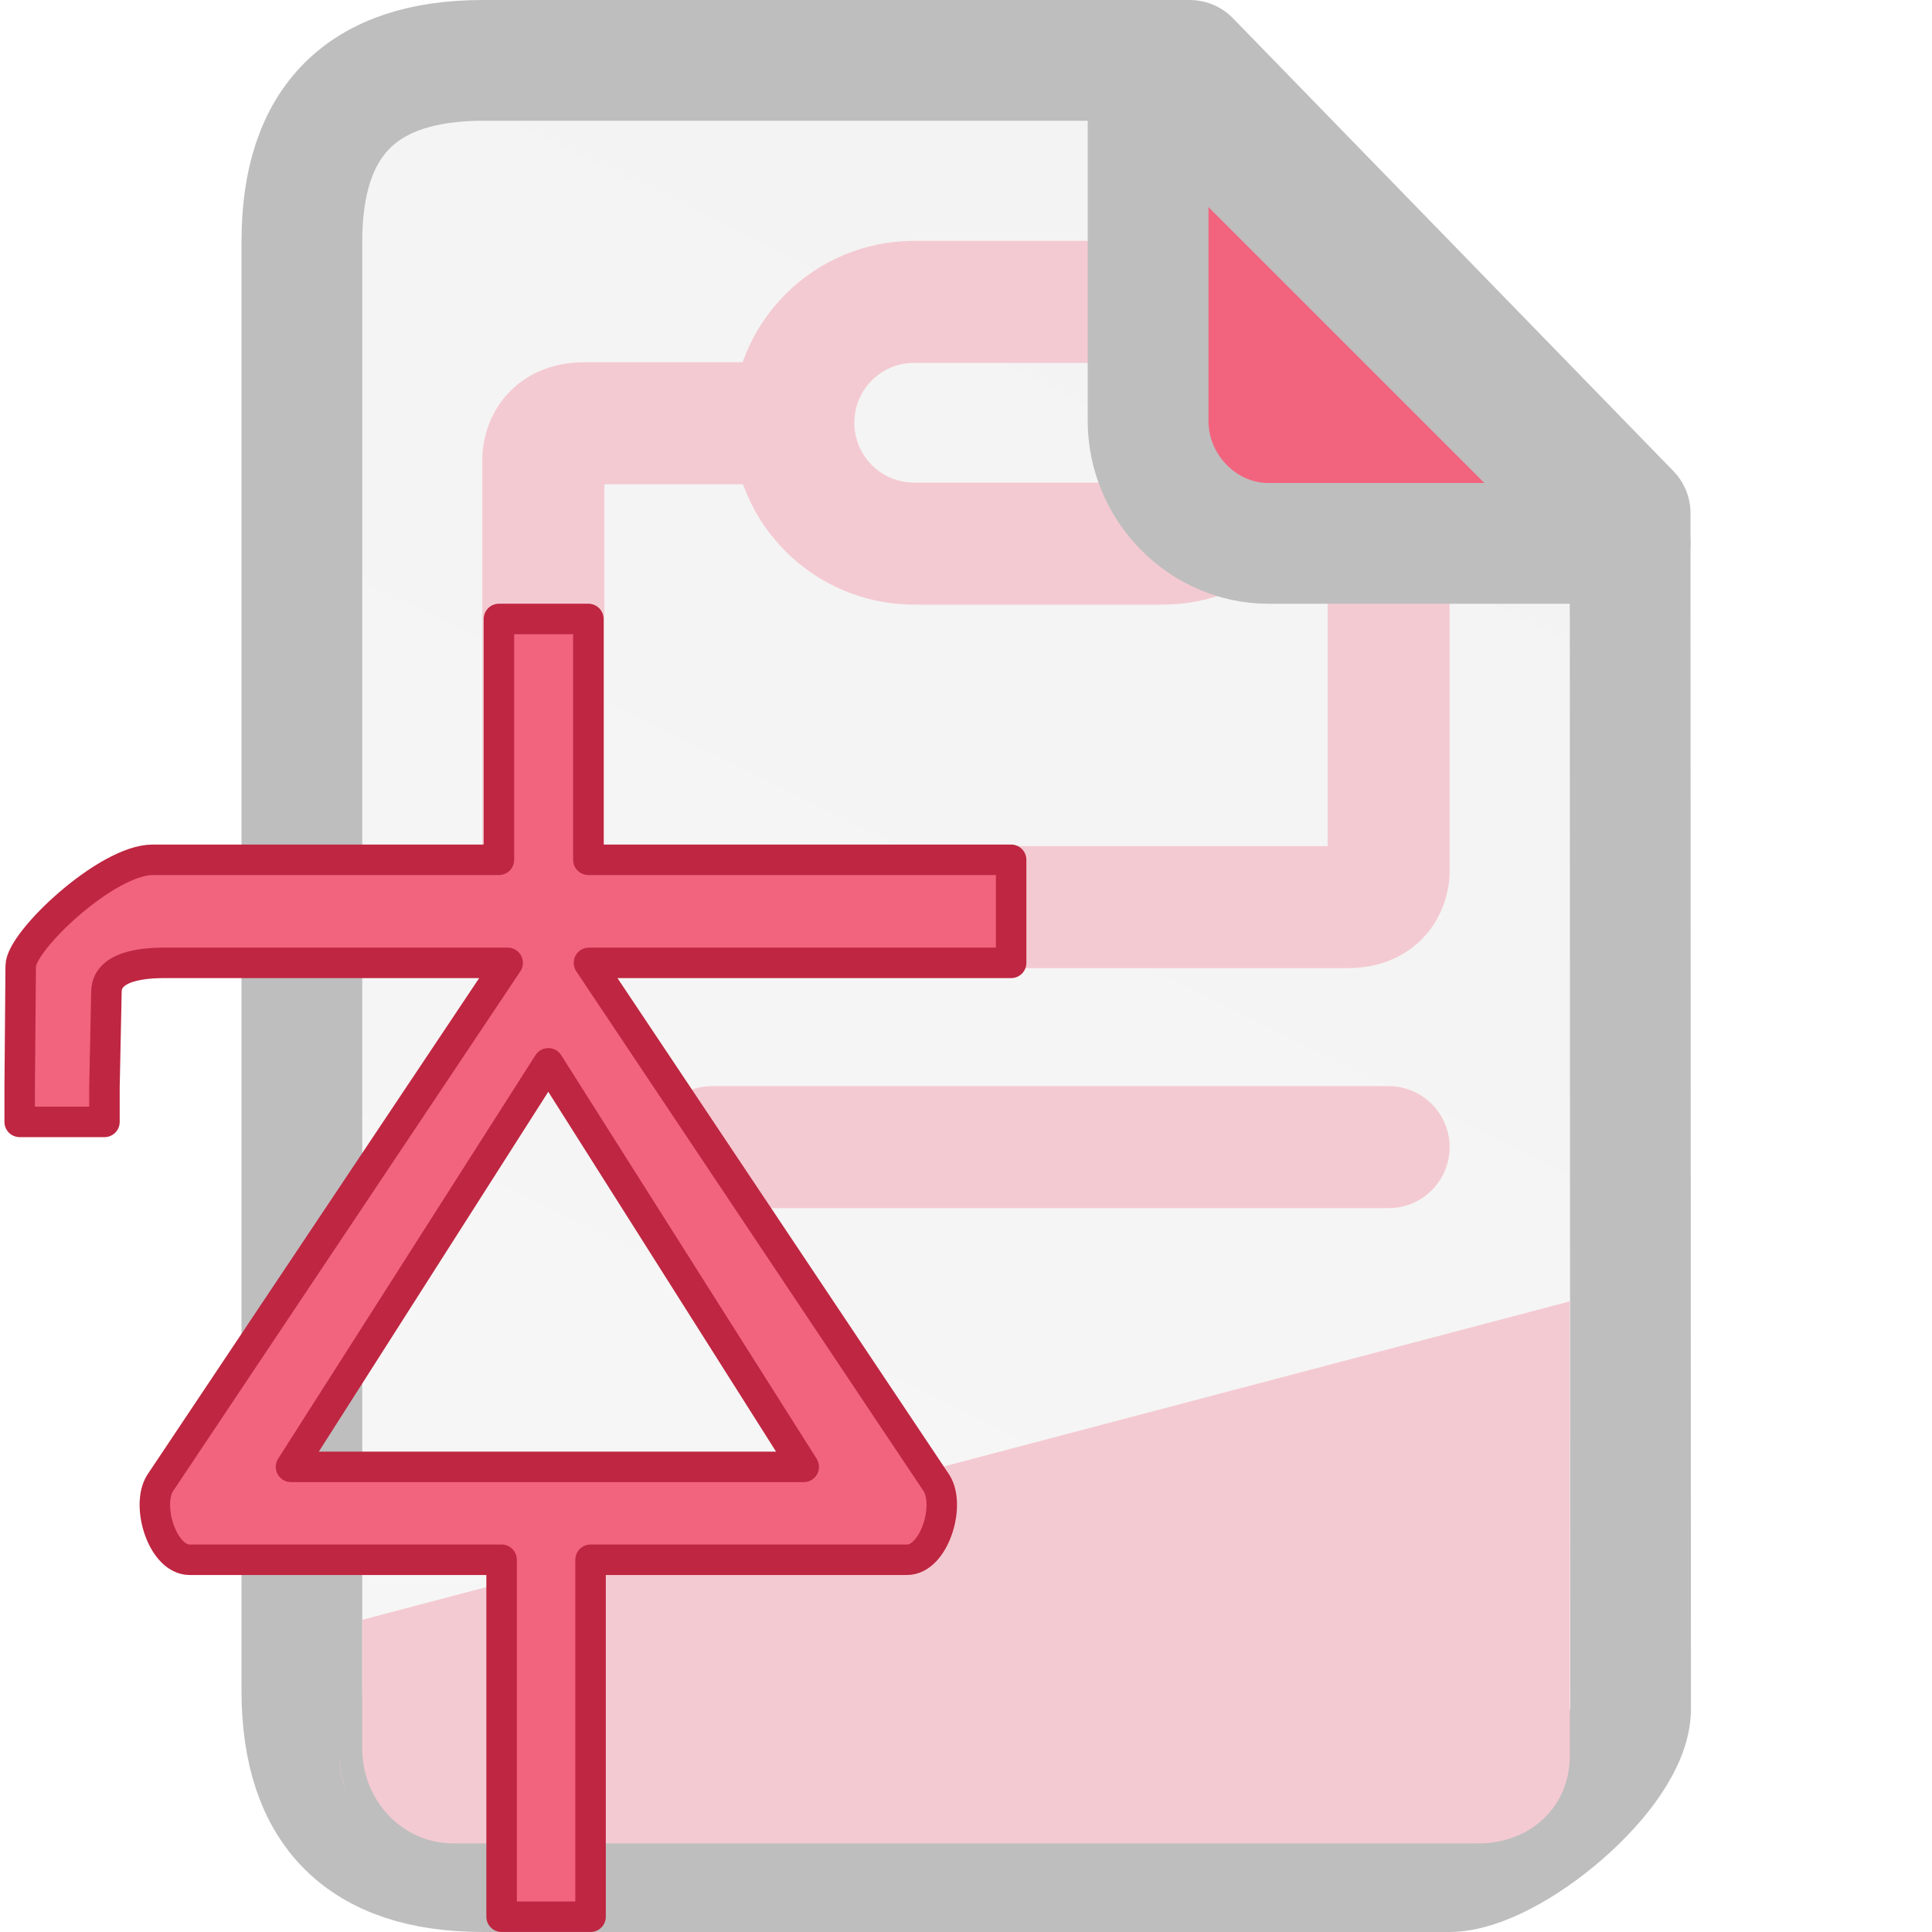
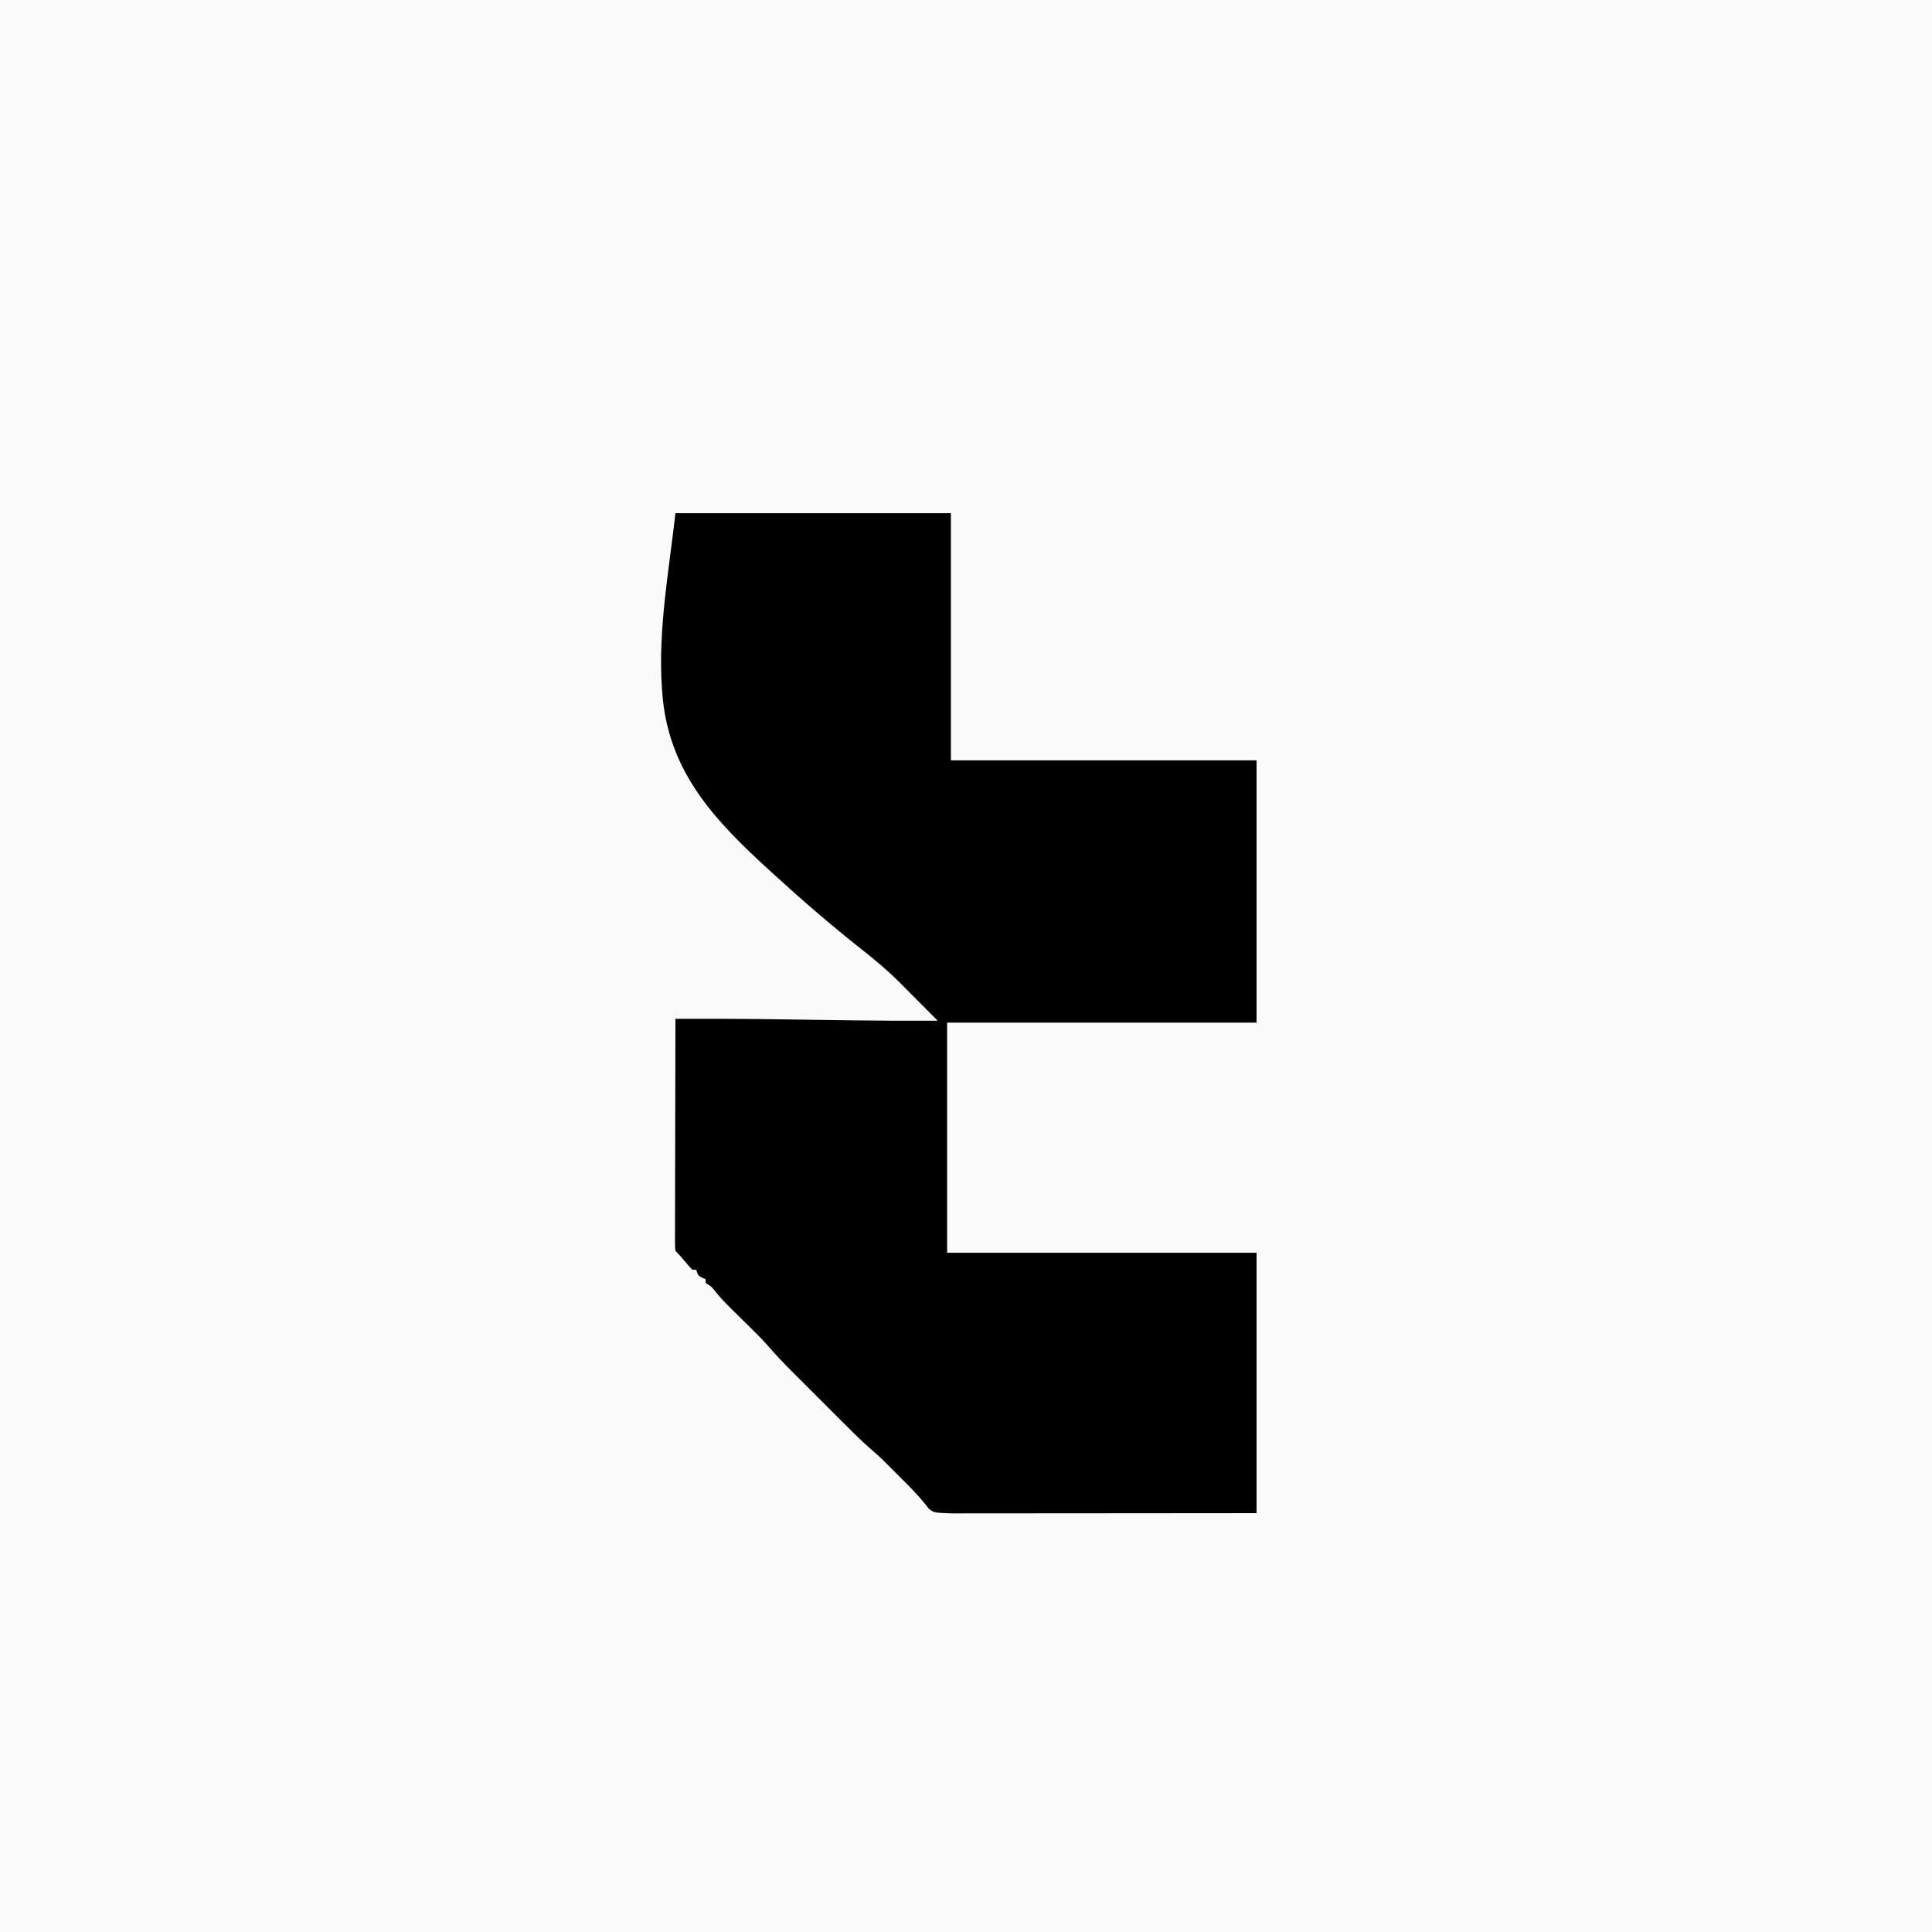
- <svg xmlns="http://www.w3.org/2000/svg" xmlns:xlink="http://www.w3.org/1999/xlink" id="Слой_1" data-name="Слой 1" viewBox="0 0 16 16" version="1.1" width="16" height="16">
-   <defs id="defs159429">
-     <style id="style159427">.cls-1{fill:#1a81c4;}</style>
-     <linearGradient xlink:href="#radialGradient1350" id="linearGradient5941" gradientUnits="userSpaceOnUse" gradientTransform="matrix(0.8625249,0,0,0.8867951,79.62673,68.77243)" x1="-160.867" y1="118.533" x2="-67.733" y2="-76.2" />
-     <radialGradient id="radialGradient1350" cx="50.009" cy="23.272" r="28.023" gradientTransform="matrix(0,-0.4596185,0.818261,0,80.07145,-81.23916)" gradientUnits="userSpaceOnUse">
-       <stop offset="0" stop-color="#2b4bed" id="stop1346" style="stop-color:#ffffff;stop-opacity:1" />
-       <stop offset="1" stop-color="#2b2fb7" id="stop1348" style="stop-color:#f3f3f3;stop-opacity:1" />
-     </radialGradient>
-   </defs>
-   <g id="g881" transform="matrix(0.25,0,0,0.25,2,0)">
-     <g id="g868">
-       <path id="path5939" style="fill:url(#linearGradient5941);fill-opacity:1;stroke:#bebebe;stroke-width:4;stroke-linecap:square;stroke-linejoin:round;stroke-miterlimit:4;stroke-dasharray:none;stroke-dashoffset:0;stroke-opacity:1;paint-order:normal" d="m 8,2 23.411,-1e-7 L 46,17 46.015,56.606 C 46.016,58.686 42.023,62 40,62 H 8 C 4,62 2,60 2,56 V 8 C 2,4 4,2 8,2 Z" />
-       <path style="fill:none;stroke:#f4cad2;stroke-width:4.042;stroke-linecap:round;stroke-miterlimit:4;stroke-dasharray:none;stroke-opacity:1;paint-order:fill markers stroke" d="m 17.881,14.021 h -6.526 c -1.356,0 -1.356,1.154 -1.356,1.154 v 13.952 c 0,0 0,0.923 1.356,0.923 H 36.644 C 38,30.051 38,28.897 38,28.897 V 14.944 c 0,0 -0.002,-1.223 -1.356,-1.154 l -4.521,0.231" id="path880" />
-       <path style="fill:none;stroke:#f4cad2;stroke-width:4.042;stroke-linecap:round;stroke-miterlimit:4;stroke-dasharray:none;stroke-opacity:1;paint-order:fill markers stroke" d="m 18.281,14 v 0.008 a 4,4 45 0 0 4,4 h 8.223 a 4,4 135 0 0 4,-4 V 14 a 4,4 45 0 0 -4,-4 h -8.223 a 4,4 135 0 0 -4,4 z" id="path882" />
-       <path id="path5956" style="opacity:1;fill:#f4cad2;fill-opacity:1;stroke:none;stroke-width:0.37;stroke-linecap:square;stroke-linejoin:round;stroke-miterlimit:4;stroke-dasharray:none;stroke-dashoffset:0;stroke-opacity:1;paint-order:normal" d="M 44,43.11 4,53.658 v 4.264 c 0,1.736 1.347,3.142 3.011,3.142 H 40.989 c 1.664,0 3.02,-1.181 3.011,-2.917 z M 3.231,58.005 v 0.083 c 0,0.509 0.106,0.989 0.289,1.425 -0.184,-0.465 -0.289,-0.974 -0.289,-1.508 z" />
-       <path style="fill:none;fill-opacity:1;stroke:#f4cad2;stroke-width:4.042;stroke-linecap:round;stroke-linejoin:round;stroke-miterlimit:4;stroke-dasharray:none;stroke-opacity:1;paint-order:fill markers stroke" d="M 38,38 H 15.588" id="path5251-4" />
-       <path style="color:#000000;font-style:normal;font-variant:normal;font-weight:normal;font-stretch:normal;font-size:medium;line-height:normal;font-family:sans-serif;font-variant-ligatures:normal;font-variant-position:normal;font-variant-caps:normal;font-variant-numeric:normal;font-variant-alternates:normal;font-variant-east-asian:normal;font-feature-settings:normal;font-variation-settings:normal;text-indent:0;text-align:start;text-decoration:none;text-decoration-line:none;text-decoration-style:solid;text-decoration-color:#000000;letter-spacing:normal;word-spacing:normal;text-transform:none;writing-mode:lr-tb;direction:ltr;text-orientation:mixed;dominant-baseline:auto;baseline-shift:baseline;text-anchor:start;white-space:normal;shape-padding:0;shape-margin:0;inline-size:0;clip-rule:nonzero;display:inline;overflow:visible;visibility:visible;isolation:auto;mix-blend-mode:normal;color-interpolation:sRGB;color-interpolation-filters:linearRGB;solid-color:#000000;solid-opacity:1;vector-effect:none;fill:#000000;fill-opacity:0;fill-rule:nonzero;stroke:none;stroke-width:2.634;stroke-linecap:round;stroke-linejoin:miter;stroke-miterlimit:4;stroke-dasharray:none;stroke-dashoffset:0;stroke-opacity:1;paint-order:fill markers stroke;color-rendering:auto;image-rendering:auto;shape-rendering:auto;text-rendering:auto;enable-background:accumulate;stop-color:#000000" d="m 20.624,11.716 h 14.581 c 0.269,0 0.486,0.215 0.486,0.482 v 6.745 c 0,0.267 -0.217,0.482 -0.486,0.482 H 20.624 c -0.269,0 -0.486,-0.215 -0.486,-0.482 v -6.745 c 0,-0.267 0.217,-0.482 0.486,-0.482 z" id="path6035" />
-       <path id="path5943" style="fill:#f2647e;fill-opacity:1;stroke:#bebebe;stroke-width:4;stroke-linecap:square;stroke-linejoin:round;stroke-miterlimit:4;stroke-dasharray:none;stroke-dashoffset:0;stroke-opacity:1;paint-order:normal" d="M 30.032,2.031 V 13.944 c 0,2.214 1.813,4.059 3.992,4.056 h 11.976 z" />
-       <path id="path852" style="color:#000000;font-style:normal;font-variant:normal;font-weight:normal;font-stretch:normal;font-size:medium;line-height:normal;font-family:sans-serif;font-variant-ligatures:normal;font-variant-position:normal;font-variant-caps:normal;font-variant-numeric:normal;font-variant-alternates:normal;font-variant-east-asian:normal;font-feature-settings:normal;font-variation-settings:normal;text-indent:0;text-align:start;text-decoration:none;text-decoration-line:none;text-decoration-style:solid;text-decoration-color:#000000;letter-spacing:normal;word-spacing:normal;text-transform:none;writing-mode:lr-tb;direction:ltr;text-orientation:mixed;dominant-baseline:auto;baseline-shift:baseline;text-anchor:start;white-space:normal;shape-padding:0;shape-margin:0;inline-size:0;clip-rule:nonzero;display:inline;overflow:visible;visibility:visible;isolation:auto;mix-blend-mode:normal;color-interpolation:sRGB;color-interpolation-filters:linearRGB;solid-color:#000000;solid-opacity:1;vector-effect:none;fill:#f2647e;fill-opacity:1;fill-rule:nonzero;stroke:#bf2641;stroke-width:1.01;stroke-linecap:square;stroke-linejoin:round;stroke-miterlimit:4;stroke-dasharray:none;stroke-dashoffset:0;stroke-opacity:1;paint-order:fill markers stroke;color-rendering:auto;image-rendering:auto;shape-rendering:auto;text-rendering:auto;enable-background:accumulate;stop-color:#000000" d="m 8.528,20.504 v 1.132 6.846 H -2.941 c -1.521,0 -4.373,2.689 -4.373,3.518 l -0.034,4.032 v 1.132 h 2.808 v -1.132 l 0.066,-3.192 c 0.02,-0.975 1.627,-0.944 2.044,-0.944 H 8.818 L -2.701,49.136 c -0.466,0.755 0.086,2.533 0.983,2.533 H 8.616 v 10.693 1.132 H 11.563 V 62.362 51.669 h 10.482 c 0.897,1.63e-4 1.449,-1.778 0.983,-2.533 L 11.51,31.896 h 12.835 1.15 V 28.482 H 24.345 11.49 v -6.846 -1.132 z m 1.636,14.72 8.461,13.368 H 1.64 Z" />
-     </g>
-   </g>
+ <svg xmlns="http://www.w3.org/2000/svg" version="1.1" viewBox="0 0 1024 1024">
+   <path d="M0 0 C337.92 0 675.84 0 1024 0 C1024 337.92 1024 675.84 1024 1024 C686.08 1024 348.16 1024 0 1024 C0 686.08 0 348.16 0 0 Z " fill="#FAFAFA" transform="translate(0,0)" />
+   <path d="M0 0 C48.18 0 96.36 0 146 0 C146 43.23 146 86.46 146 131 C199.46 131 252.92 131 308 131 C308 176.87 308 222.74 308 270 C253.88 270 199.76 270 144 270 C144 310.26 144 350.52 144 392 C198.12 392 252.24 392 308 392 C308 437.54 308 483.08 308 530 C266.904 530.04 266.904 530.04 249.689 530.049 C237.801 530.055 225.912 530.062 214.024 530.075 C205.365 530.085 196.707 530.092 188.049 530.094 C183.465 530.095 178.881 530.098 174.297 530.106 C169.981 530.113 165.664 530.115 161.348 530.113 C159.766 530.113 158.184 530.115 156.601 530.119 C154.436 530.124 152.271 530.123 150.106 530.12 C148.896 530.121 147.685 530.122 146.438 530.123 C136.985 529.785 136.985 529.785 134.17 527.541 C133.7 526.91 133.23 526.279 132.746 525.629 C128.674 520.532 124.129 515.979 119.512 511.382 C118.065 509.94 116.623 508.493 115.182 507.045 C114.237 506.101 113.293 505.158 112.348 504.215 C111.095 502.964 111.095 502.964 109.817 501.687 C107.688 499.656 105.543 497.729 103.314 495.814 C98.186 491.36 93.417 486.561 88.621 481.754 C87.641 480.774 86.66 479.794 85.679 478.815 C83.636 476.773 81.595 474.73 79.555 472.685 C76.961 470.085 74.362 467.49 71.762 464.896 C69.74 462.878 67.72 460.856 65.701 458.835 C64.285 457.418 62.867 456.003 61.449 454.588 C56.977 450.1 52.655 445.555 48.527 440.749 C46.364 438.271 44.056 435.961 41.715 433.652 C41.019 432.962 41.019 432.962 40.308 432.257 C38.854 430.815 37.396 429.376 35.938 427.938 C25.203 417.353 25.203 417.353 21.504 412.941 C19.146 409.9 19.146 409.9 16 408 C16 407.34 16 406.68 16 406 C15.041 405.598 15.041 405.598 14.062 405.188 C12 404 12 404 11 401 C10.34 401 9.68 401 9 401 C7.344 399.32 7.344 399.32 5.5 397.125 C3.711 395.01 1.96 392.96 0 391 C-0.246 388.833 -0.246 388.833 -0.241 386.09 C-0.243 385.052 -0.246 384.015 -0.249 382.945 C-0.242 381.802 -0.234 380.66 -0.227 379.482 C-0.227 378.282 -0.228 377.082 -0.228 375.846 C-0.227 372.55 -0.217 369.255 -0.203 365.96 C-0.19 362.518 -0.189 359.076 -0.187 355.634 C-0.181 349.114 -0.164 342.594 -0.144 336.074 C-0.122 328.652 -0.111 321.23 -0.101 313.808 C-0.08 298.539 -0.045 283.269 0 268 C17.351 267.943 34.697 267.981 52.047 268.219 C52.85 268.23 53.654 268.241 54.482 268.252 C60.238 268.332 65.994 268.415 71.75 268.5 C78.328 268.596 84.906 268.691 91.484 268.781 C92.274 268.792 93.064 268.803 93.878 268.814 C108.919 269.018 123.957 269.058 139 269 C135.589 265.564 132.175 262.132 128.758 258.703 C127.599 257.54 126.442 256.375 125.285 255.209 C123.609 253.521 121.93 251.836 120.25 250.152 C119.744 249.642 119.239 249.131 118.718 248.605 C112.309 242.195 105.391 236.467 98.278 230.858 C82.51 218.398 67.342 205.296 52.5 191.75 C51.875 191.182 51.251 190.613 50.608 190.028 C20.608 162.656 -4.078 136.872 -7.008 94.82 C-7.059 94.127 -7.11 93.433 -7.163 92.718 C-9.314 61.909 -3.396 30.181 0 0 Z " fill="#000000" transform="translate(358,272)" />
</svg>
